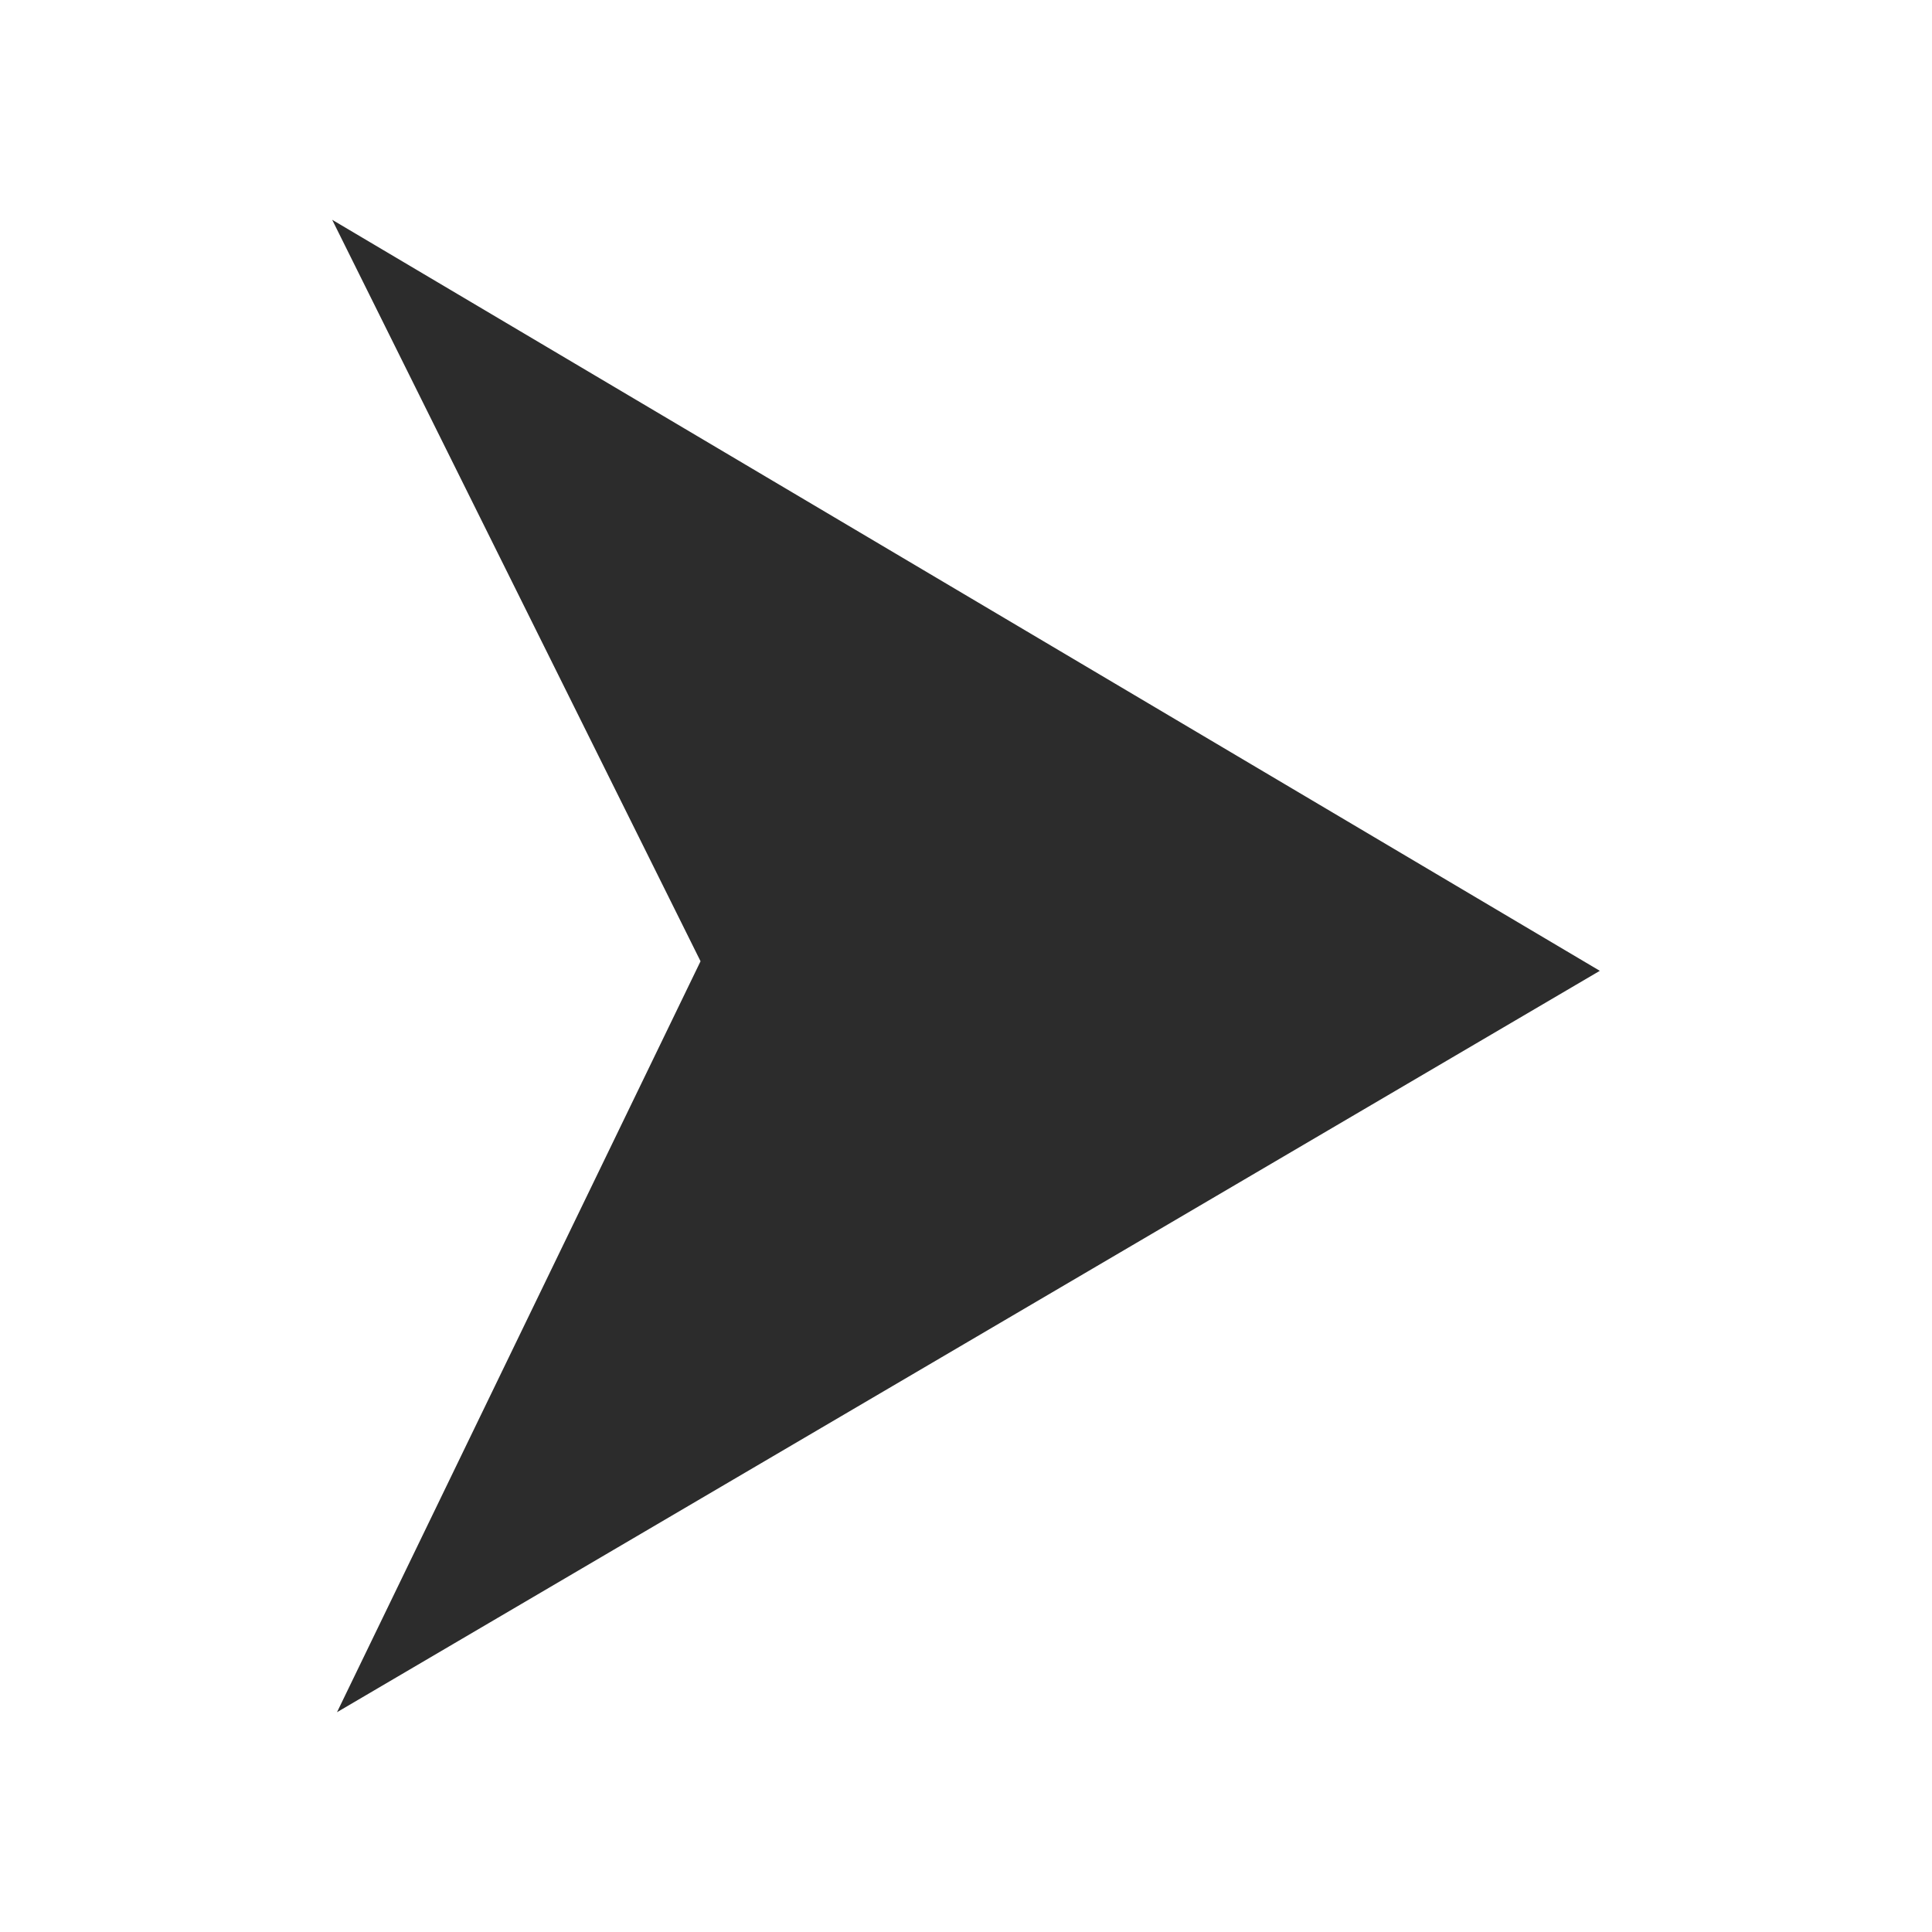
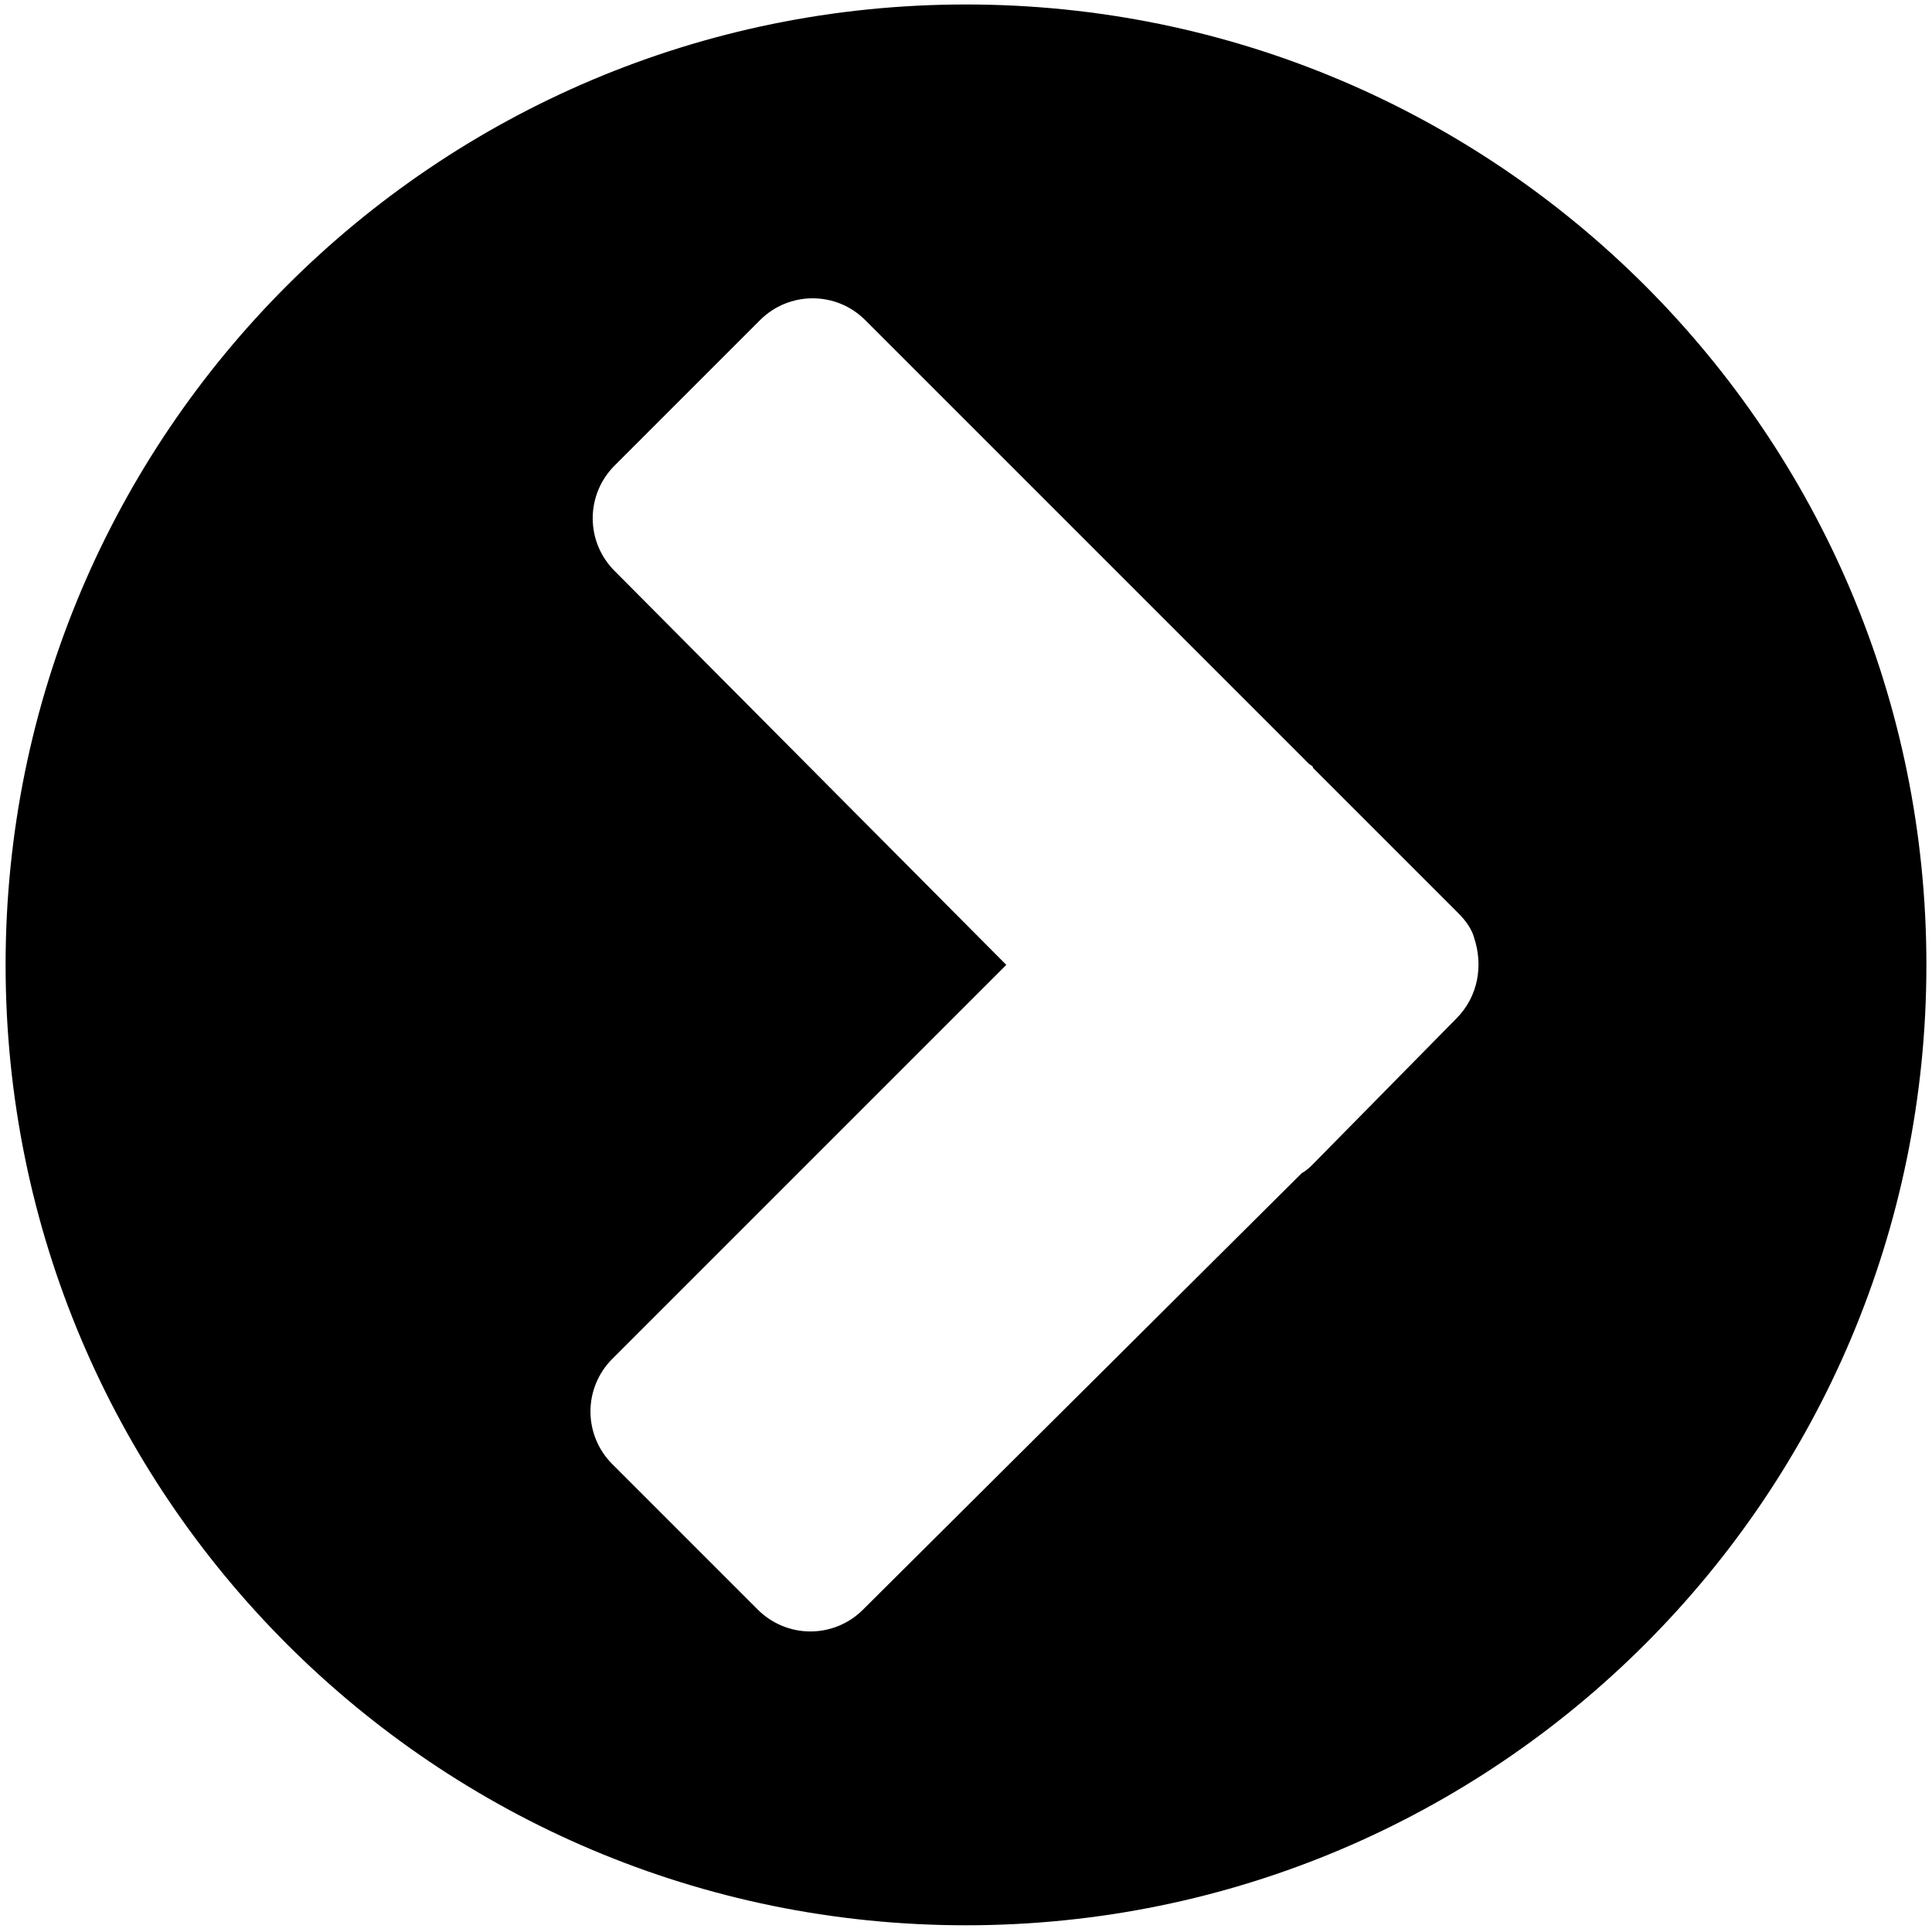
- <svg xmlns="http://www.w3.org/2000/svg" t="1708668113021" class="icon" viewBox="0 0 1024 1024" version="1.1" p-id="6482" width="200" height="200">
-   <path d="M847.938 514.555L178.616 907.508l192.683-398.022-195.238-392.993z" p-id="6483" fill="#2c2c2c" />
+ <svg xmlns="http://www.w3.org/2000/svg" t="1730514677457" class="icon" viewBox="0 0 1024 1024" version="1.1" p-id="15838" width="200" height="200">
+   <path d="M512 2.373C230.786 2.373 2.966 230.192 2.966 511.407S230.786 1020.44 512 1020.44s509.034-227.819 509.034-509.034S793.214 2.373 512 2.373z m259.856 537.511L695.917 617.01c-1.187 1.187-3.56 3.56-5.933 4.746L457.418 853.136a39.394 39.394 0 0 1-55.768 0l-77.126-77.126a39.394 39.394 0 0 1 0-55.768l208.834-208.834L325.71 302.572a39.394 39.394 0 0 1 0-55.768l77.126-77.126c15.425-15.425 40.343-15.425 55.768 0L693.543 404.616c1.187 1.187 2.373 1.187 2.373 2.373l77.126 77.126c3.56 3.56 7.119 8.306 8.306 13.052 4.746 14.239 2.373 30.851-9.492 42.716z" p-id="15839" fill="#000000" />
</svg>
